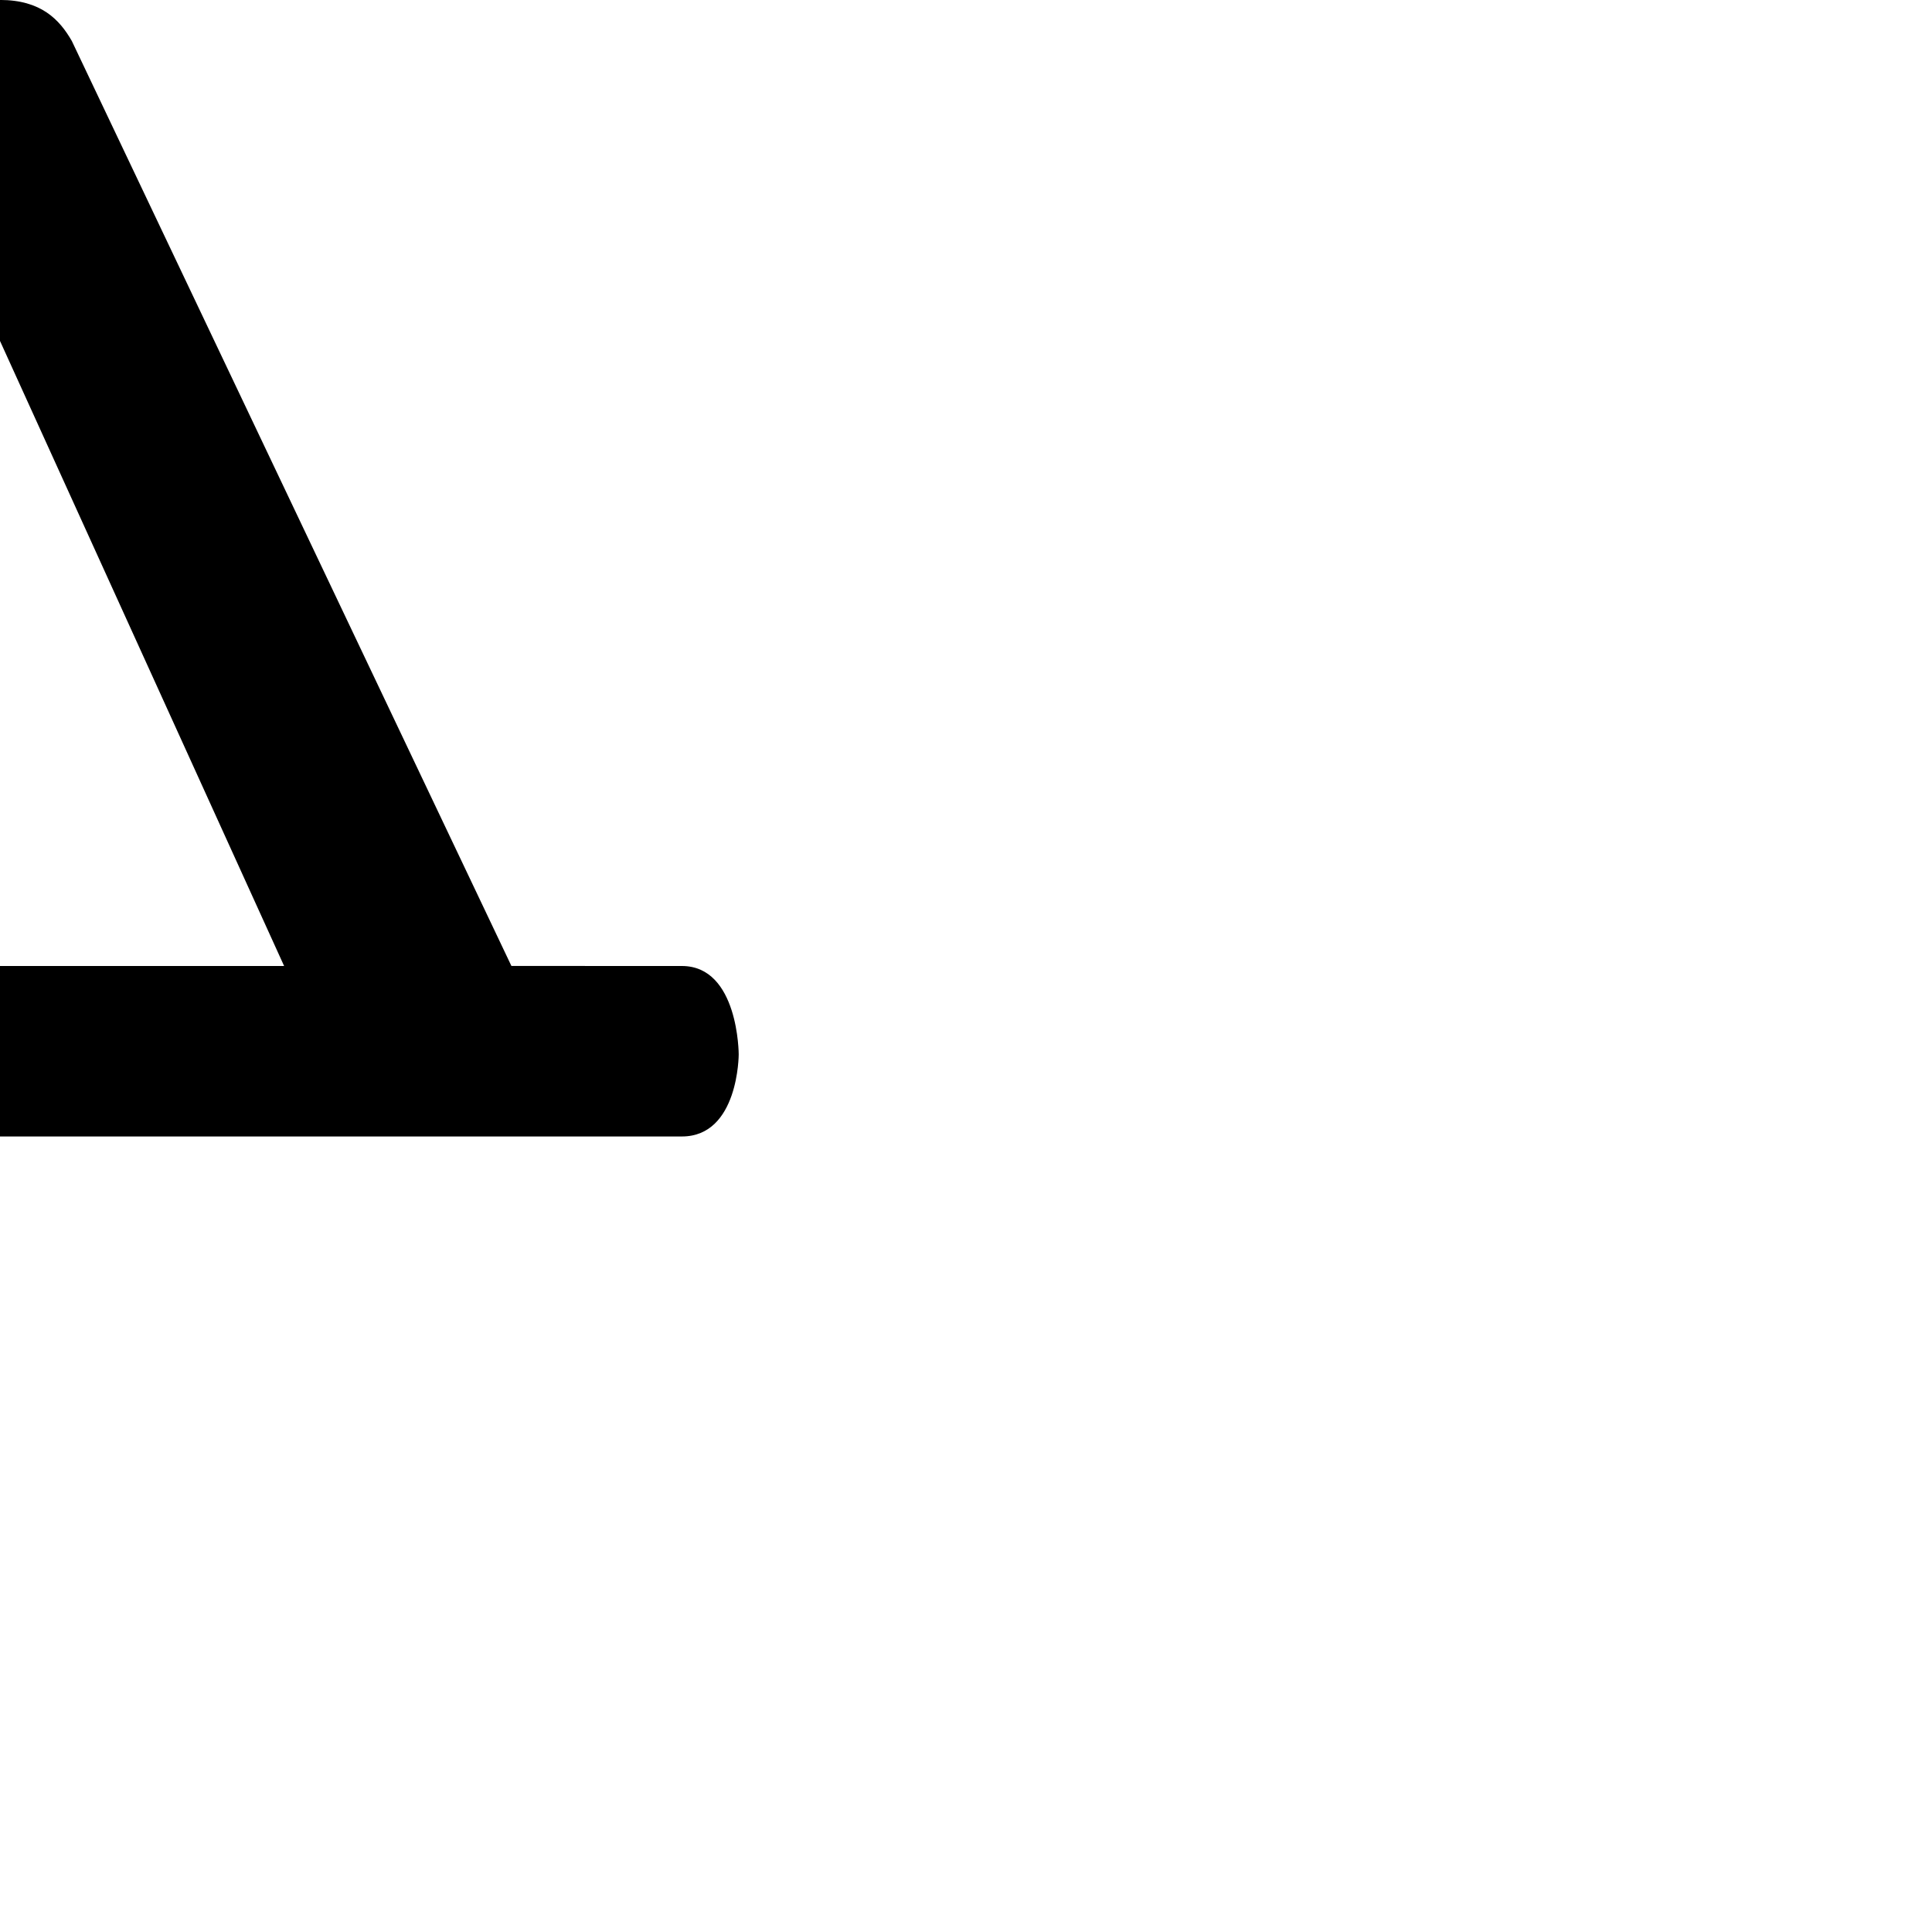
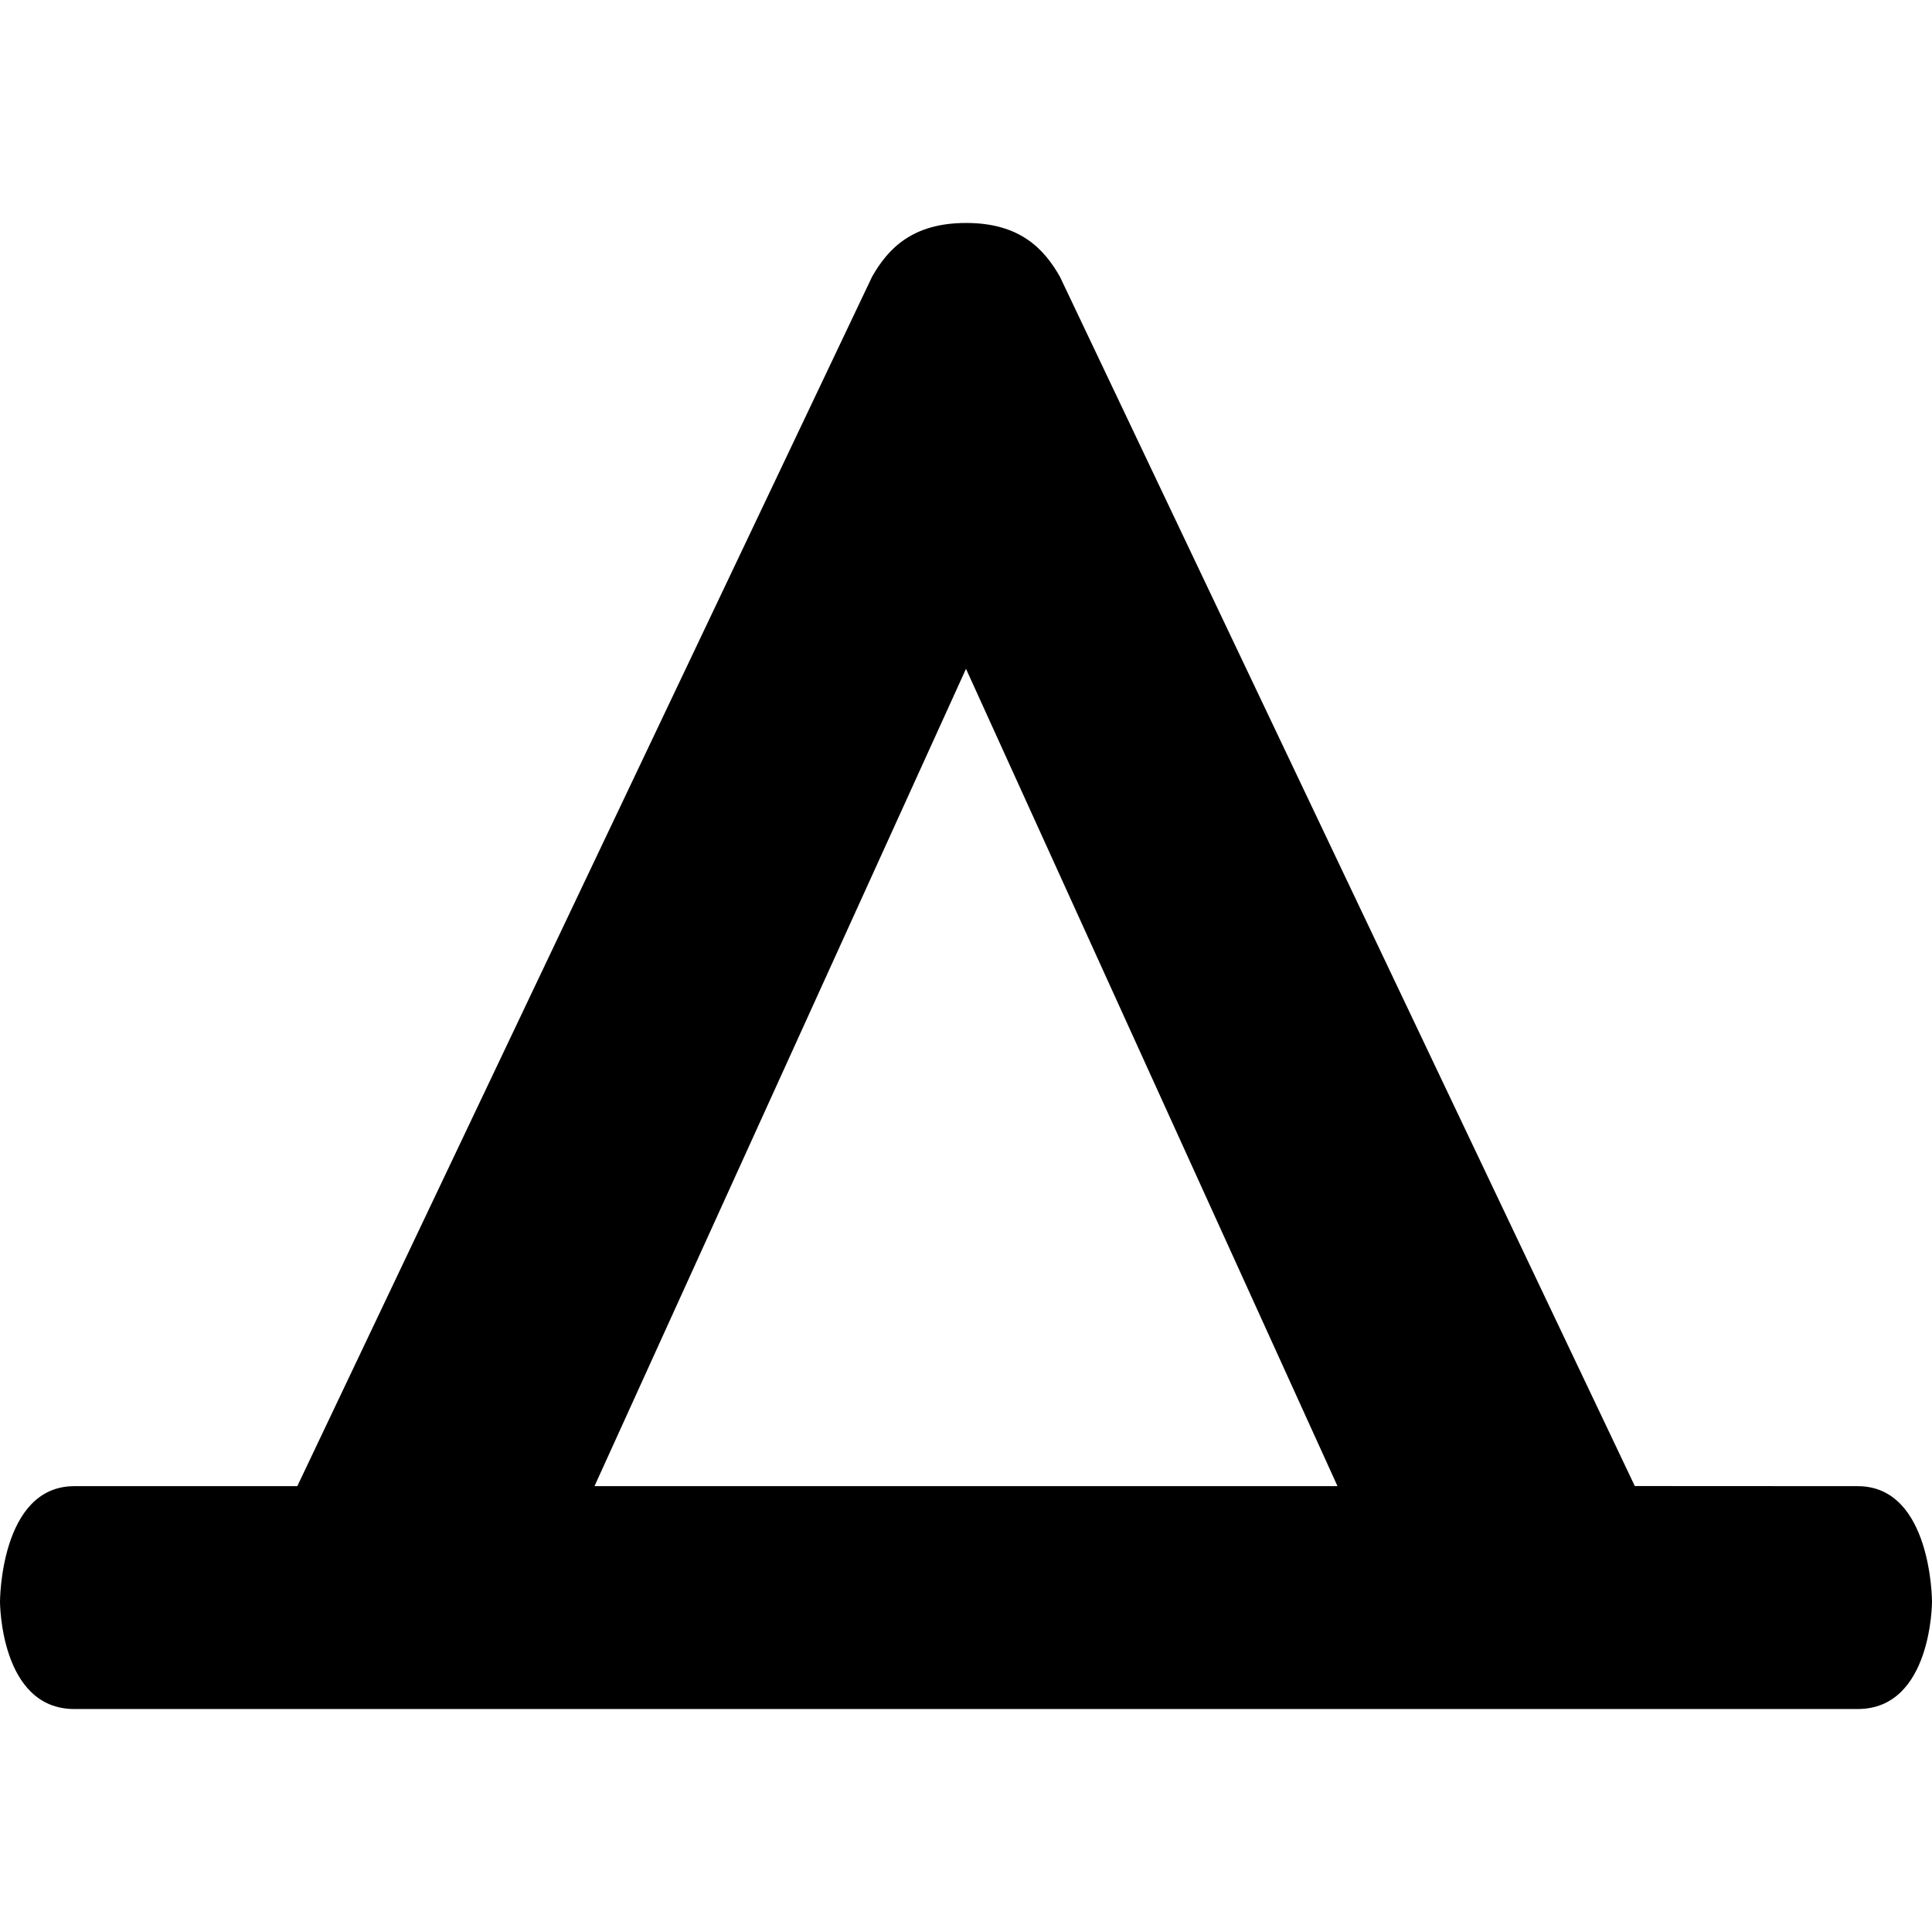
- <svg xmlns="http://www.w3.org/2000/svg" version="1.1" width="17" height="17" id="svg4619">
+ <svg xmlns="http://www.w3.org/2000/svg" version="1.1" width="17" height="17" id="svg4619" viewBox="0 0 17 17">
  <defs id="defs4621" />
-   <path d="m 0,0 c -0.361,-10e-5 -0.524,0.173 -0.632,0.361 l -3.868,8.139 -1.5,0 c -0.5,0 -0.5,0.778 -0.5,0.778 0,0 0,0.722 0.5,0.722 l 12,0 c 0.5,0 0.5,-0.722 0.5,-0.722 0,0 0,-0.778 -0.5,-0.778 l -1.5,-4e-4 -3.868,-8.139 c -0.108,-0.188 -0.271,-0.361 -0.632,-0.361 z m 0,3 2.5,5.5 -5,0 z" id="path11349-0-7" style="font-size:medium;font-style:normal;font-variant:normal;font-weight:normal;font-stretch:normal;text-indent:0;text-align:start;text-decoration:none;line-height:normal;letter-spacing:normal;word-spacing:normal;text-transform:none;direction:ltr;block-progression:tb;writing-mode:lr-tb;text-anchor:start;baseline-shift:baseline;color:#000000;fill:#000000;fill-opacity:1;fill-rule:nonzero;stroke:none;stroke-width:2;marker:none;visibility:visible;display:inline;overflow:visible;enable-background:accumulate;font-family:Sans;-inkscape-font-specification:Sans" />
+   <path d="m 8.5,1.962 c -0.472,-1.308e-4 -0.686,0.226 -0.826,0.472 l -5.058,10.643 -1.962,0 C 0,13.077 0,14.094 0,14.094 c 0,0 0,0.944 0.654,0.944 l 15.692,0 C 17,15.038 17,14.094 17,14.094 c 0,0 0,-1.017 -0.654,-1.017 L 14.385,13.076 9.326,2.434 C 9.186,2.188 8.972,1.961 8.5,1.962 Z m 0,3.923 3.269,7.192 -6.538,0 z" id="path11349-0-7" style="color:#000000;font-style:normal;font-variant:normal;font-weight:normal;font-stretch:normal;font-size:medium;line-height:normal;font-family:Sans;-inkscape-font-specification:Sans;text-indent:0;text-align:start;text-decoration:none;text-decoration-line:none;letter-spacing:normal;word-spacing:normal;text-transform:none;direction:ltr;block-progression:tb;writing-mode:lr-tb;baseline-shift:baseline;text-anchor:start;display:inline;overflow:visible;visibility:visible;fill:#000000;fill-opacity:1;fill-rule:nonzero;stroke:none;stroke-width:2.615;marker:none;enable-background:accumulate" />
</svg>
